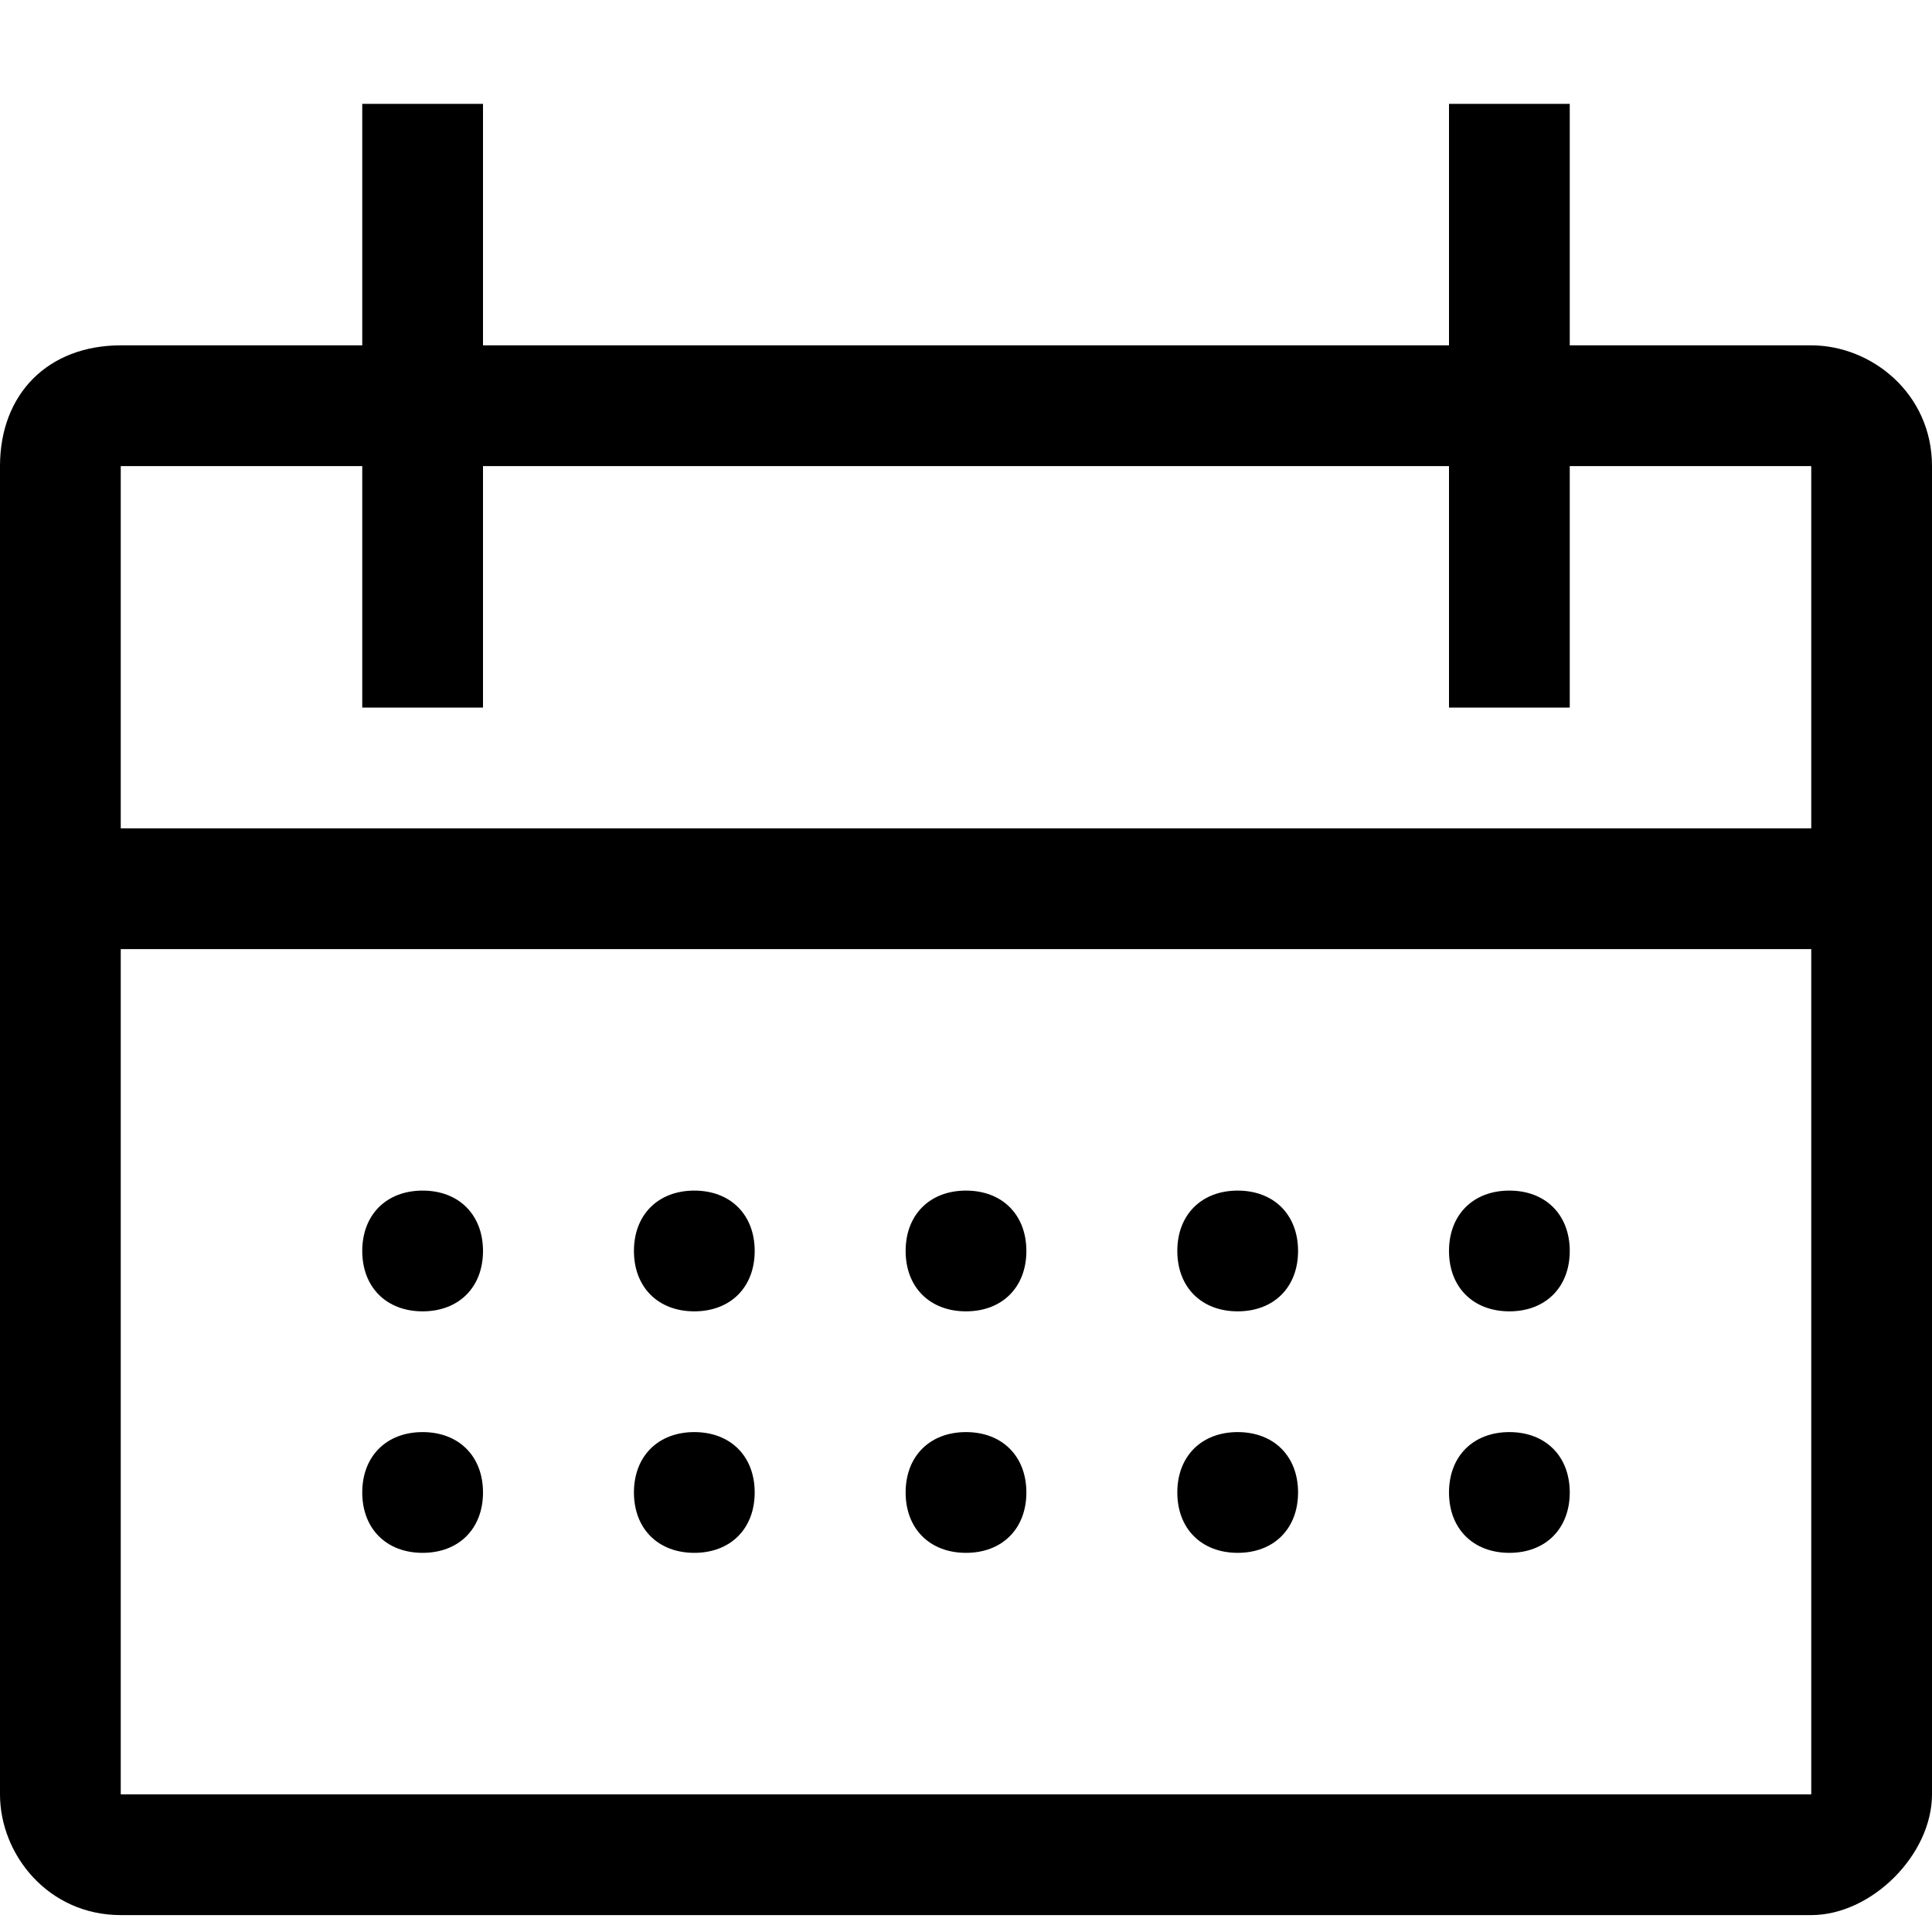
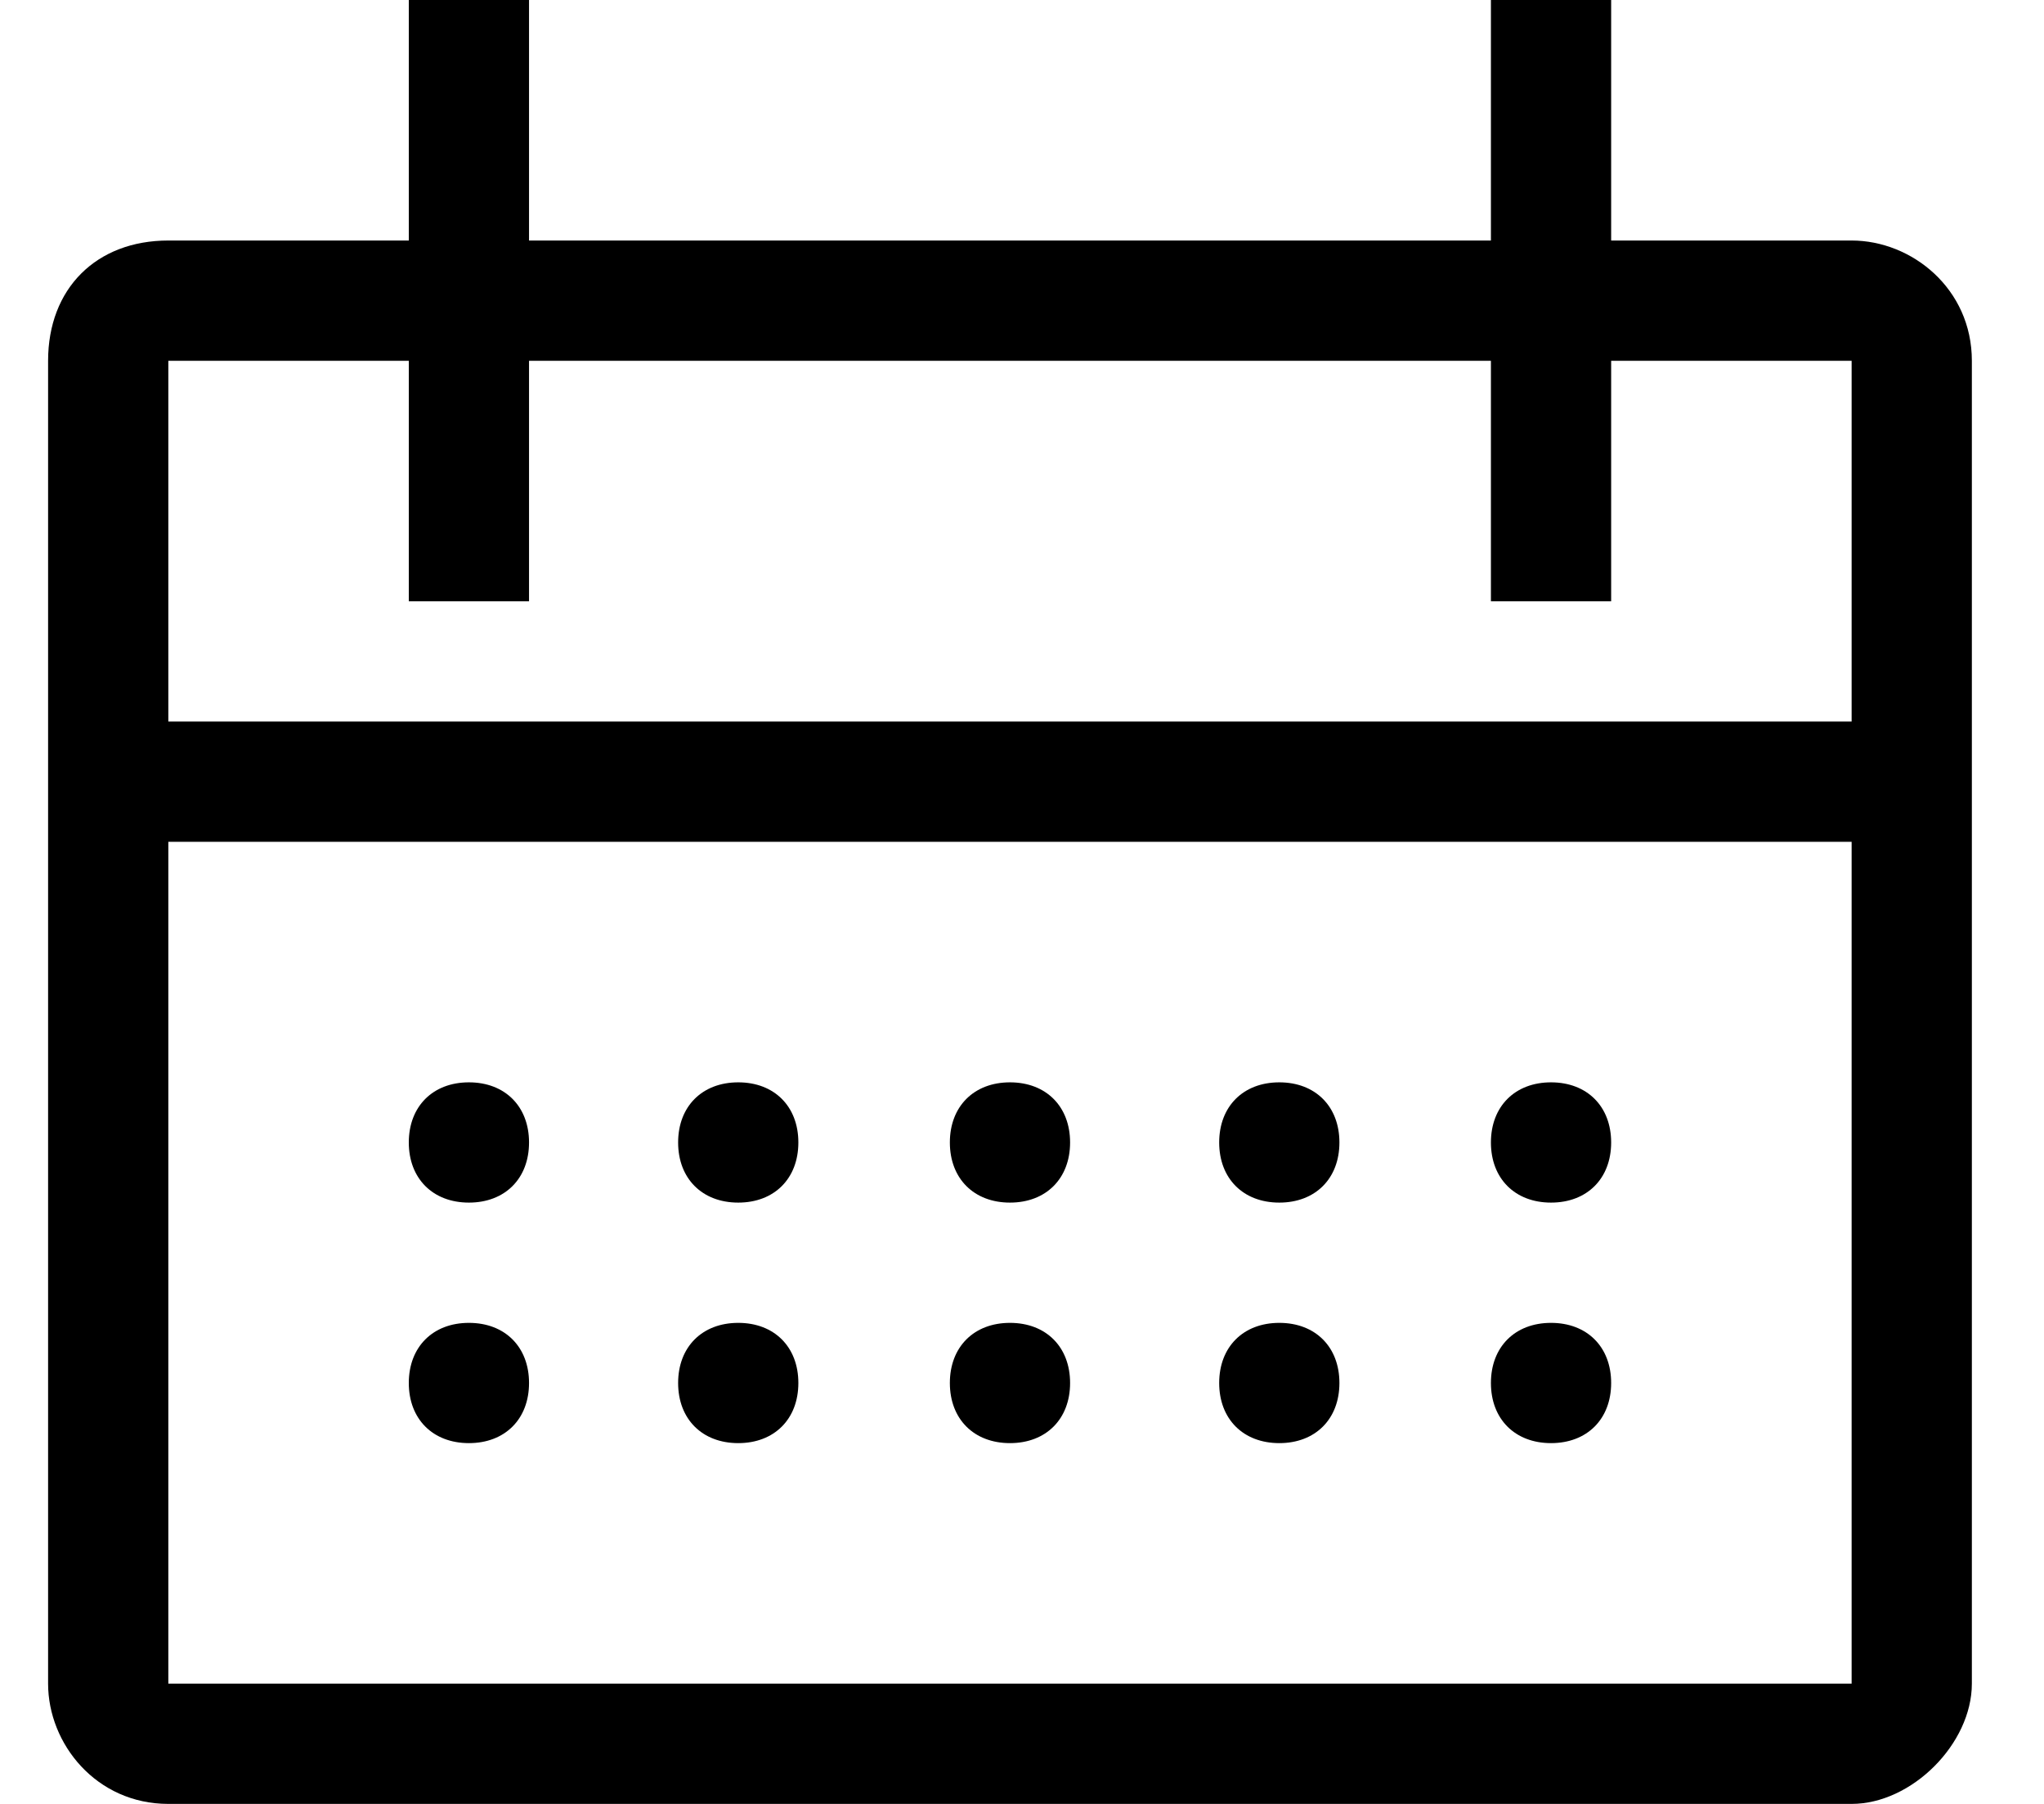
- <svg xmlns="http://www.w3.org/2000/svg" width="16" height="16" fill="none">
-   <path d="M5.75 10.86c.3 0 .5-.2.5-.5s-.2-.5-.5-.5-.5.2-.5.5.2.5.5.5Z" fill="#000" />
-   <path d="M15 2.86h-2v-2h-1v2H4v-2H3v2H1c-.6 0-1 .4-1 1v11c0 .5.4 1 1 1h14c.5 0 1-.5 1-1v-11c0-.6-.5-1-1-1Zm0 12H1v-7h14v7Zm-14-8v-3h2v2h1v-2h8v2h1v-2h2v3H1Z" fill="#000" />
-   <path d="M8 10.86c.3 0 .5-.2.5-.5s-.2-.5-.5-.5-.5.2-.5.5.2.5.5.5ZM10.25 10.86c.3 0 .5-.2.5-.5s-.2-.5-.5-.5-.5.2-.5.5.2.5.5.5ZM5.75 11.86c-.3 0-.5.2-.5.5s.2.5.5.5.5-.2.5-.5-.2-.5-.5-.5ZM3.5 10.86c.3 0 .5-.2.5-.5s-.2-.5-.5-.5-.5.2-.5.5.2.5.5.5ZM3.5 11.86c-.3 0-.5.2-.5.5s.2.5.5.5.5-.2.5-.5-.2-.5-.5-.5ZM8 11.86c-.3 0-.5.2-.5.5s.2.5.5.5.5-.2.5-.5-.2-.5-.5-.5ZM10.25 11.86c-.3 0-.5.2-.5.5s.2.5.5.5.5-.2.5-.5-.2-.5-.5-.5ZM12.5 10.86c.3 0 .5-.2.5-.5s-.2-.5-.5-.5-.5.2-.5.5.2.5.5.5ZM12.5 11.86c-.3 0-.5.2-.5.5s.2.5.5.5.5-.2.5-.5-.2-.5-.5-.5Z" fill="#000" />
+ <svg xmlns="http://www.w3.org/2000/svg" width="17" height="15" viewBox="0 0 17 15" fill="none">
+   <path d="M6.14 10c.3 0 .5-.2.5-.5s-.2-.5-.5-.5-.5.2-.5.5.2.5.5.5Z" fill="#000" />
+   <path d="M15.4 2h-2V0h-1v2h-8V0h-1v2h-2c-.6 0-1 .4-1 1v11c0 .5.4 1 1 1h14c.5 0 1-.5 1-1V3c0-.6-.5-1-1-1Zm0 12h-14V7h14v7Zm-14-8V3h2v2h1V3h8v2h1V3h2v3h-14Z" fill="#000" />
+   <path d="M8.4 10c.3 0 .5-.2.5-.5S8.7 9 8.4 9s-.5.2-.5.5.2.5.5.5ZM10.64 10c.3 0 .5-.2.5-.5s-.2-.5-.5-.5-.5.2-.5.5.2.5.5.5ZM6.14 11c-.3 0-.5.2-.5.5s.2.5.5.5.5-.2.5-.5-.2-.5-.5-.5ZM3.9 10c.3 0 .5-.2.5-.5S4.2 9 3.9 9s-.5.2-.5.5.2.5.5.5ZM3.9 11c-.3 0-.5.2-.5.5s.2.5.5.5.5-.2.5-.5-.2-.5-.5-.5ZM8.4 11c-.3 0-.5.2-.5.5s.2.5.5.5.5-.2.5-.5-.2-.5-.5-.5ZM10.64 11c-.3 0-.5.2-.5.5s.2.5.5.5.5-.2.5-.5-.2-.5-.5-.5ZM12.9 10c.3 0 .5-.2.5-.5s-.2-.5-.5-.5-.5.2-.5.5.2.5.5.5ZM12.9 11c-.3 0-.5.2-.5.5s.2.5.5.5.5-.2.5-.5-.2-.5-.5-.5Z" fill="#000" />
</svg>
